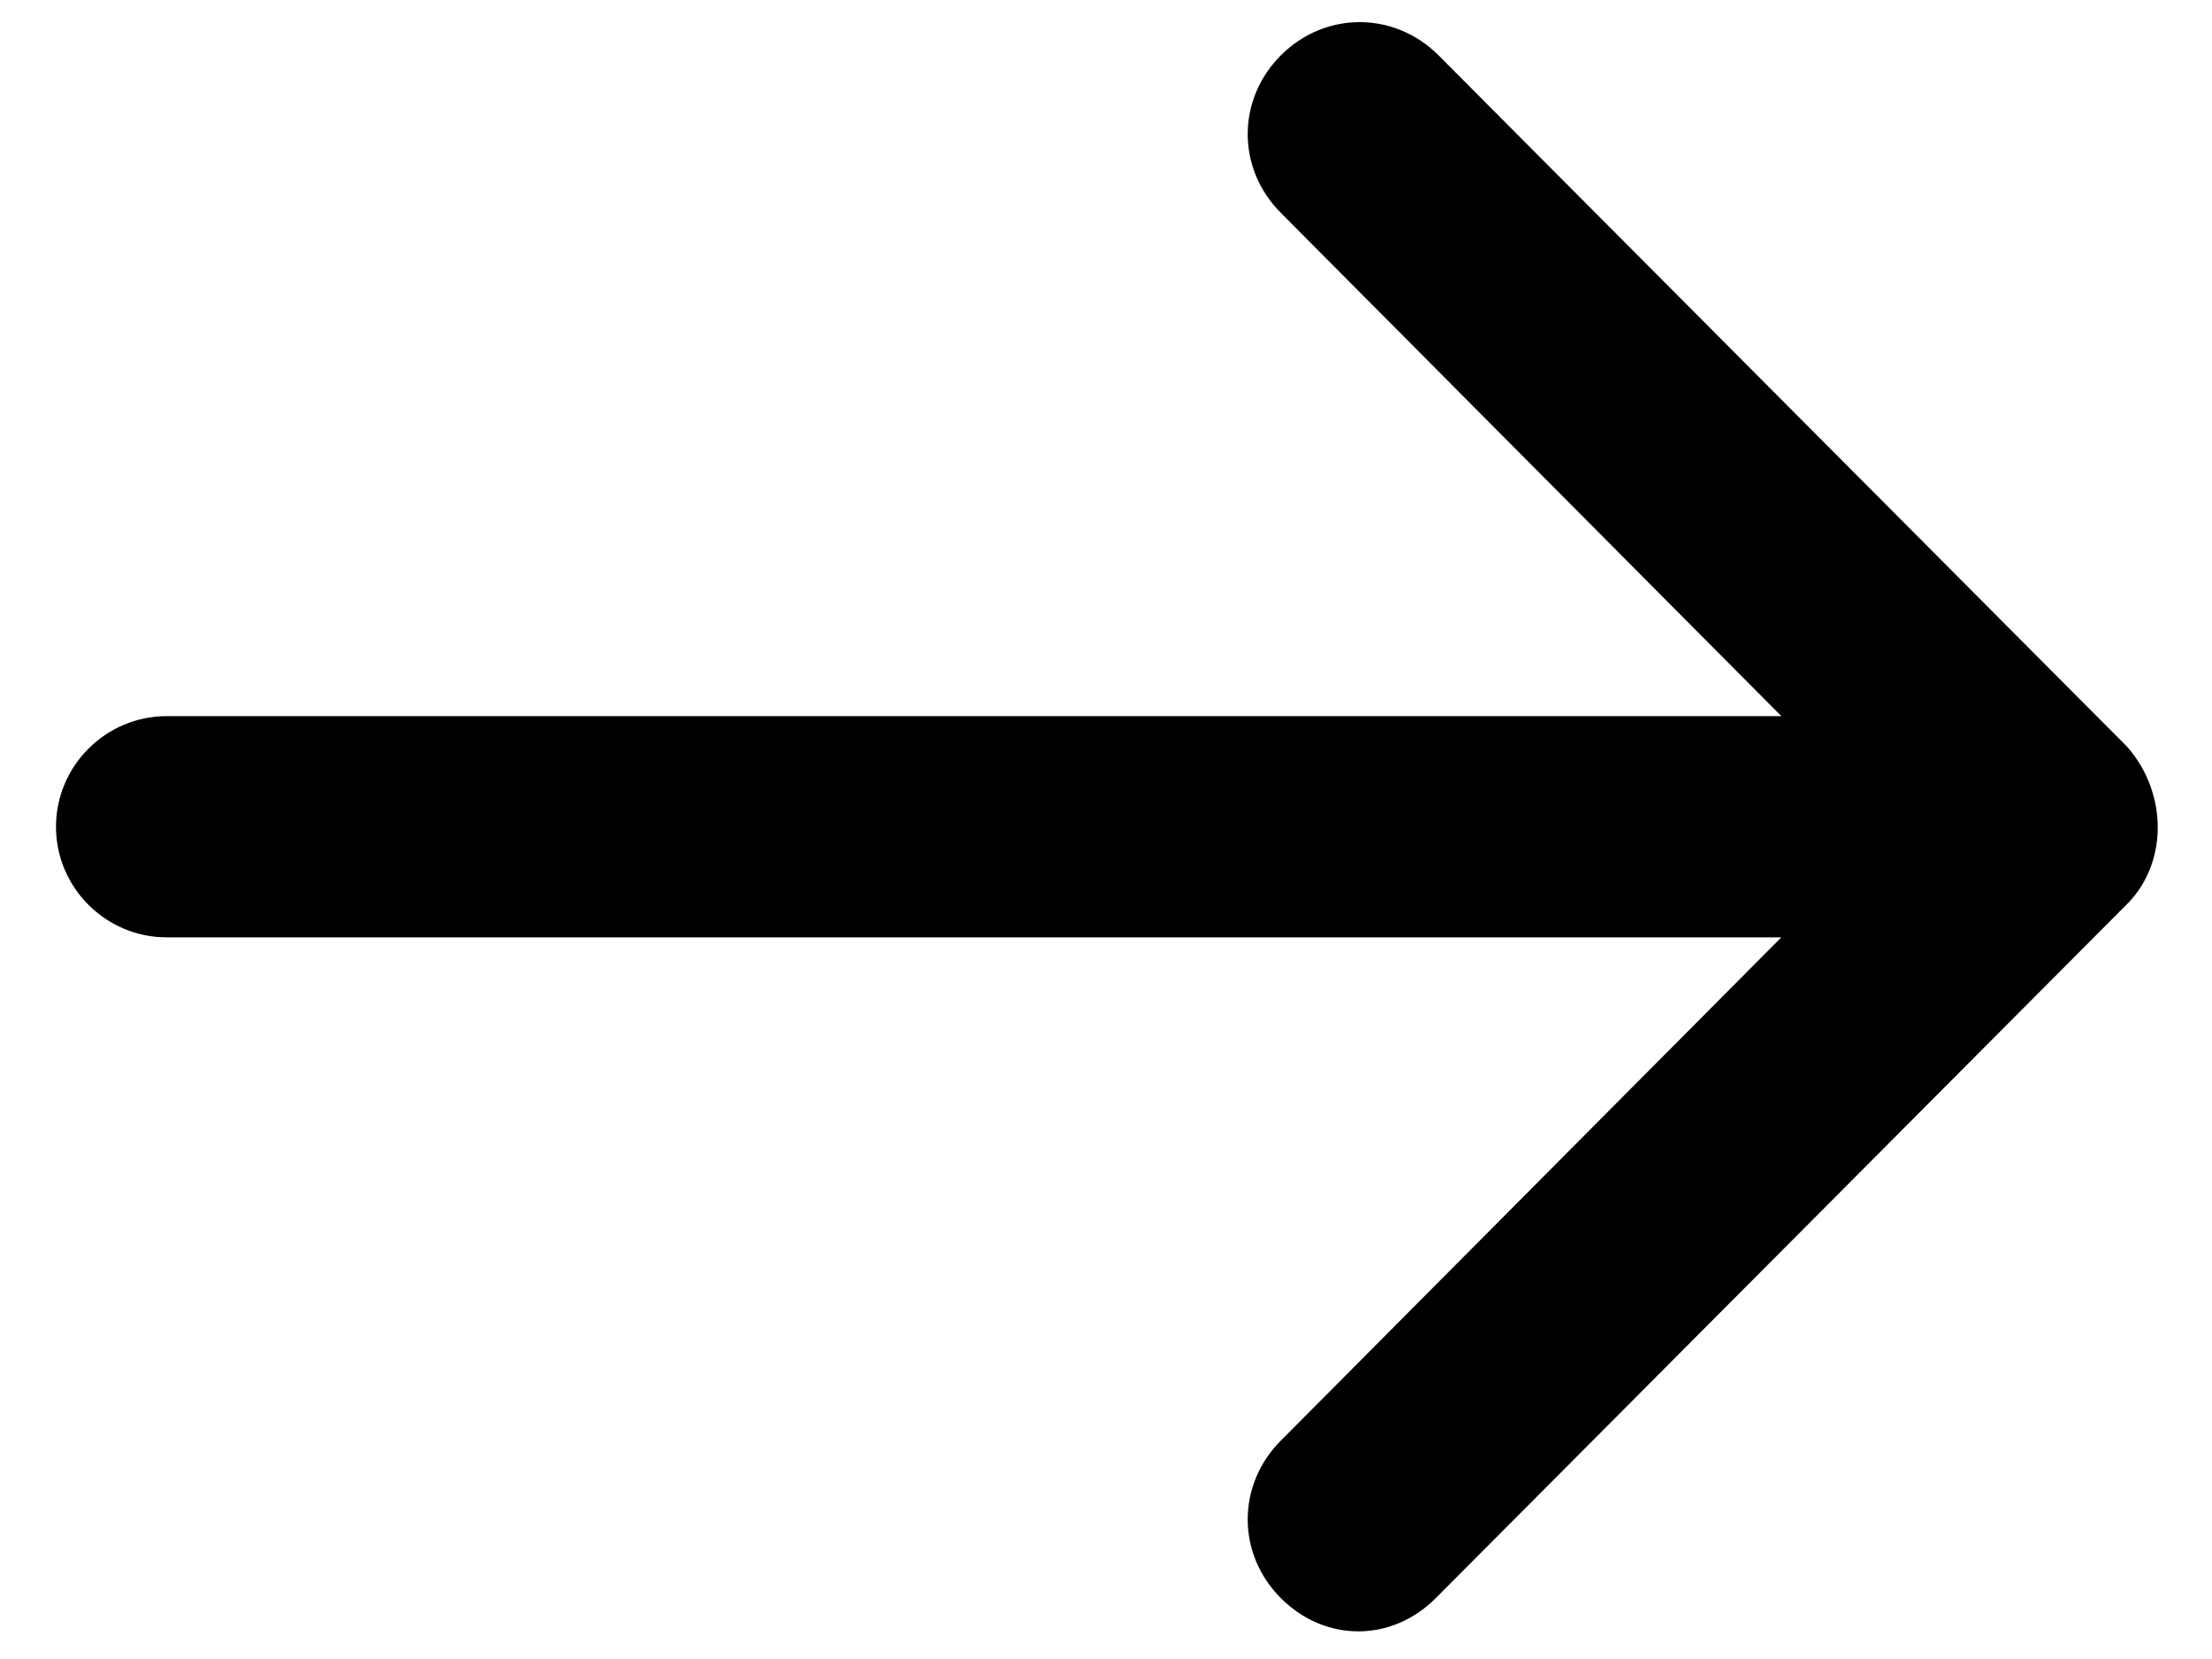
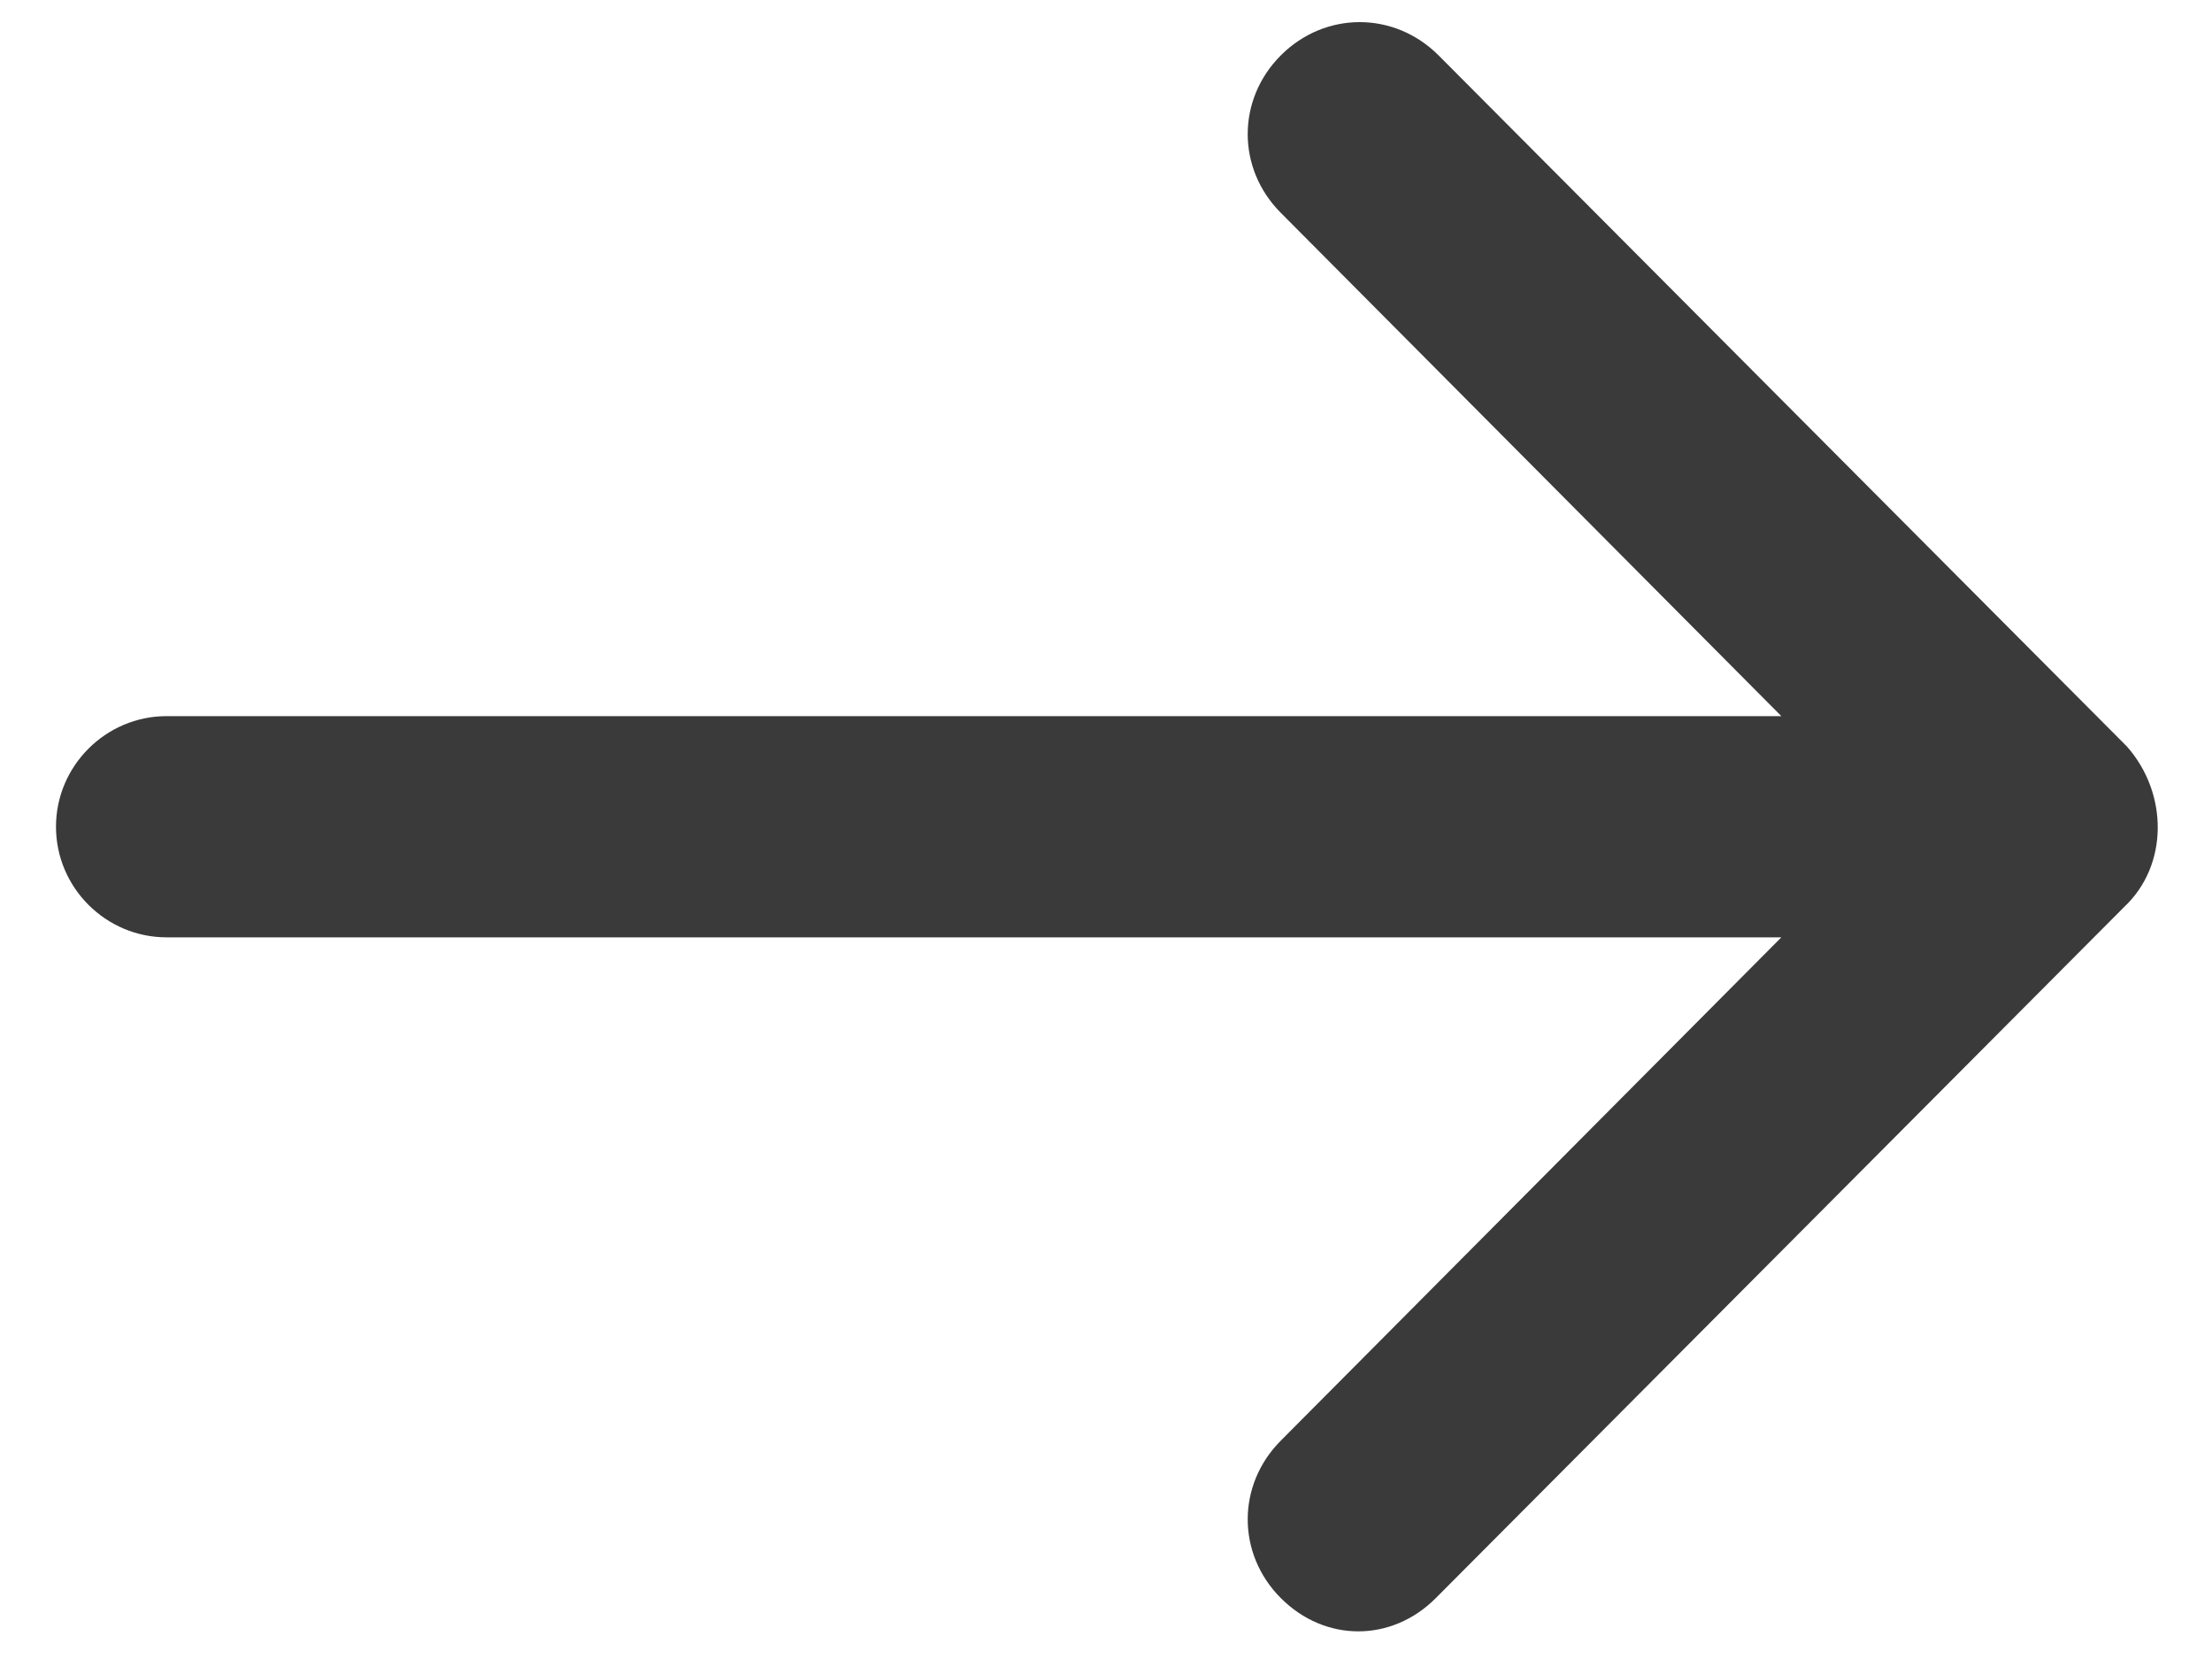
<svg xmlns="http://www.w3.org/2000/svg" width="16" height="12" viewBox="0 0 16 12" fill="none">
-   <path d="M15.365 6.56L10.385 11.56C10.225 11.72 10.025 11.8 9.825 11.8C9.625 11.8 9.425 11.72 9.265 11.56C8.945 11.24 8.945 10.74 9.265 10.42L12.885 6.78H1.205C0.765 6.78 0.405 6.42 0.405 5.98C0.405 5.54 0.765 5.18 1.205 5.18H12.885L9.265 1.54C8.945 1.22 8.945 0.72 9.265 0.4C9.585 0.08 10.085 0.08 10.405 0.4L15.385 5.4C15.685 5.74 15.685 6.26 15.365 6.56Z" fill="black" />
+   <path d="M15.365 6.56L10.385 11.56C10.225 11.72 10.025 11.8 9.825 11.8C9.625 11.8 9.425 11.72 9.265 11.56C8.945 11.24 8.945 10.74 9.265 10.42L12.885 6.78H1.205C0.765 6.78 0.405 6.42 0.405 5.98C0.405 5.54 0.765 5.18 1.205 5.18H12.885L9.265 1.54C8.945 1.22 8.945 0.72 9.265 0.4C9.585 0.08 10.085 0.08 10.405 0.4L15.385 5.4C15.685 5.74 15.685 6.26 15.365 6.56Z" fill="#3A3A3A" />
</svg>
